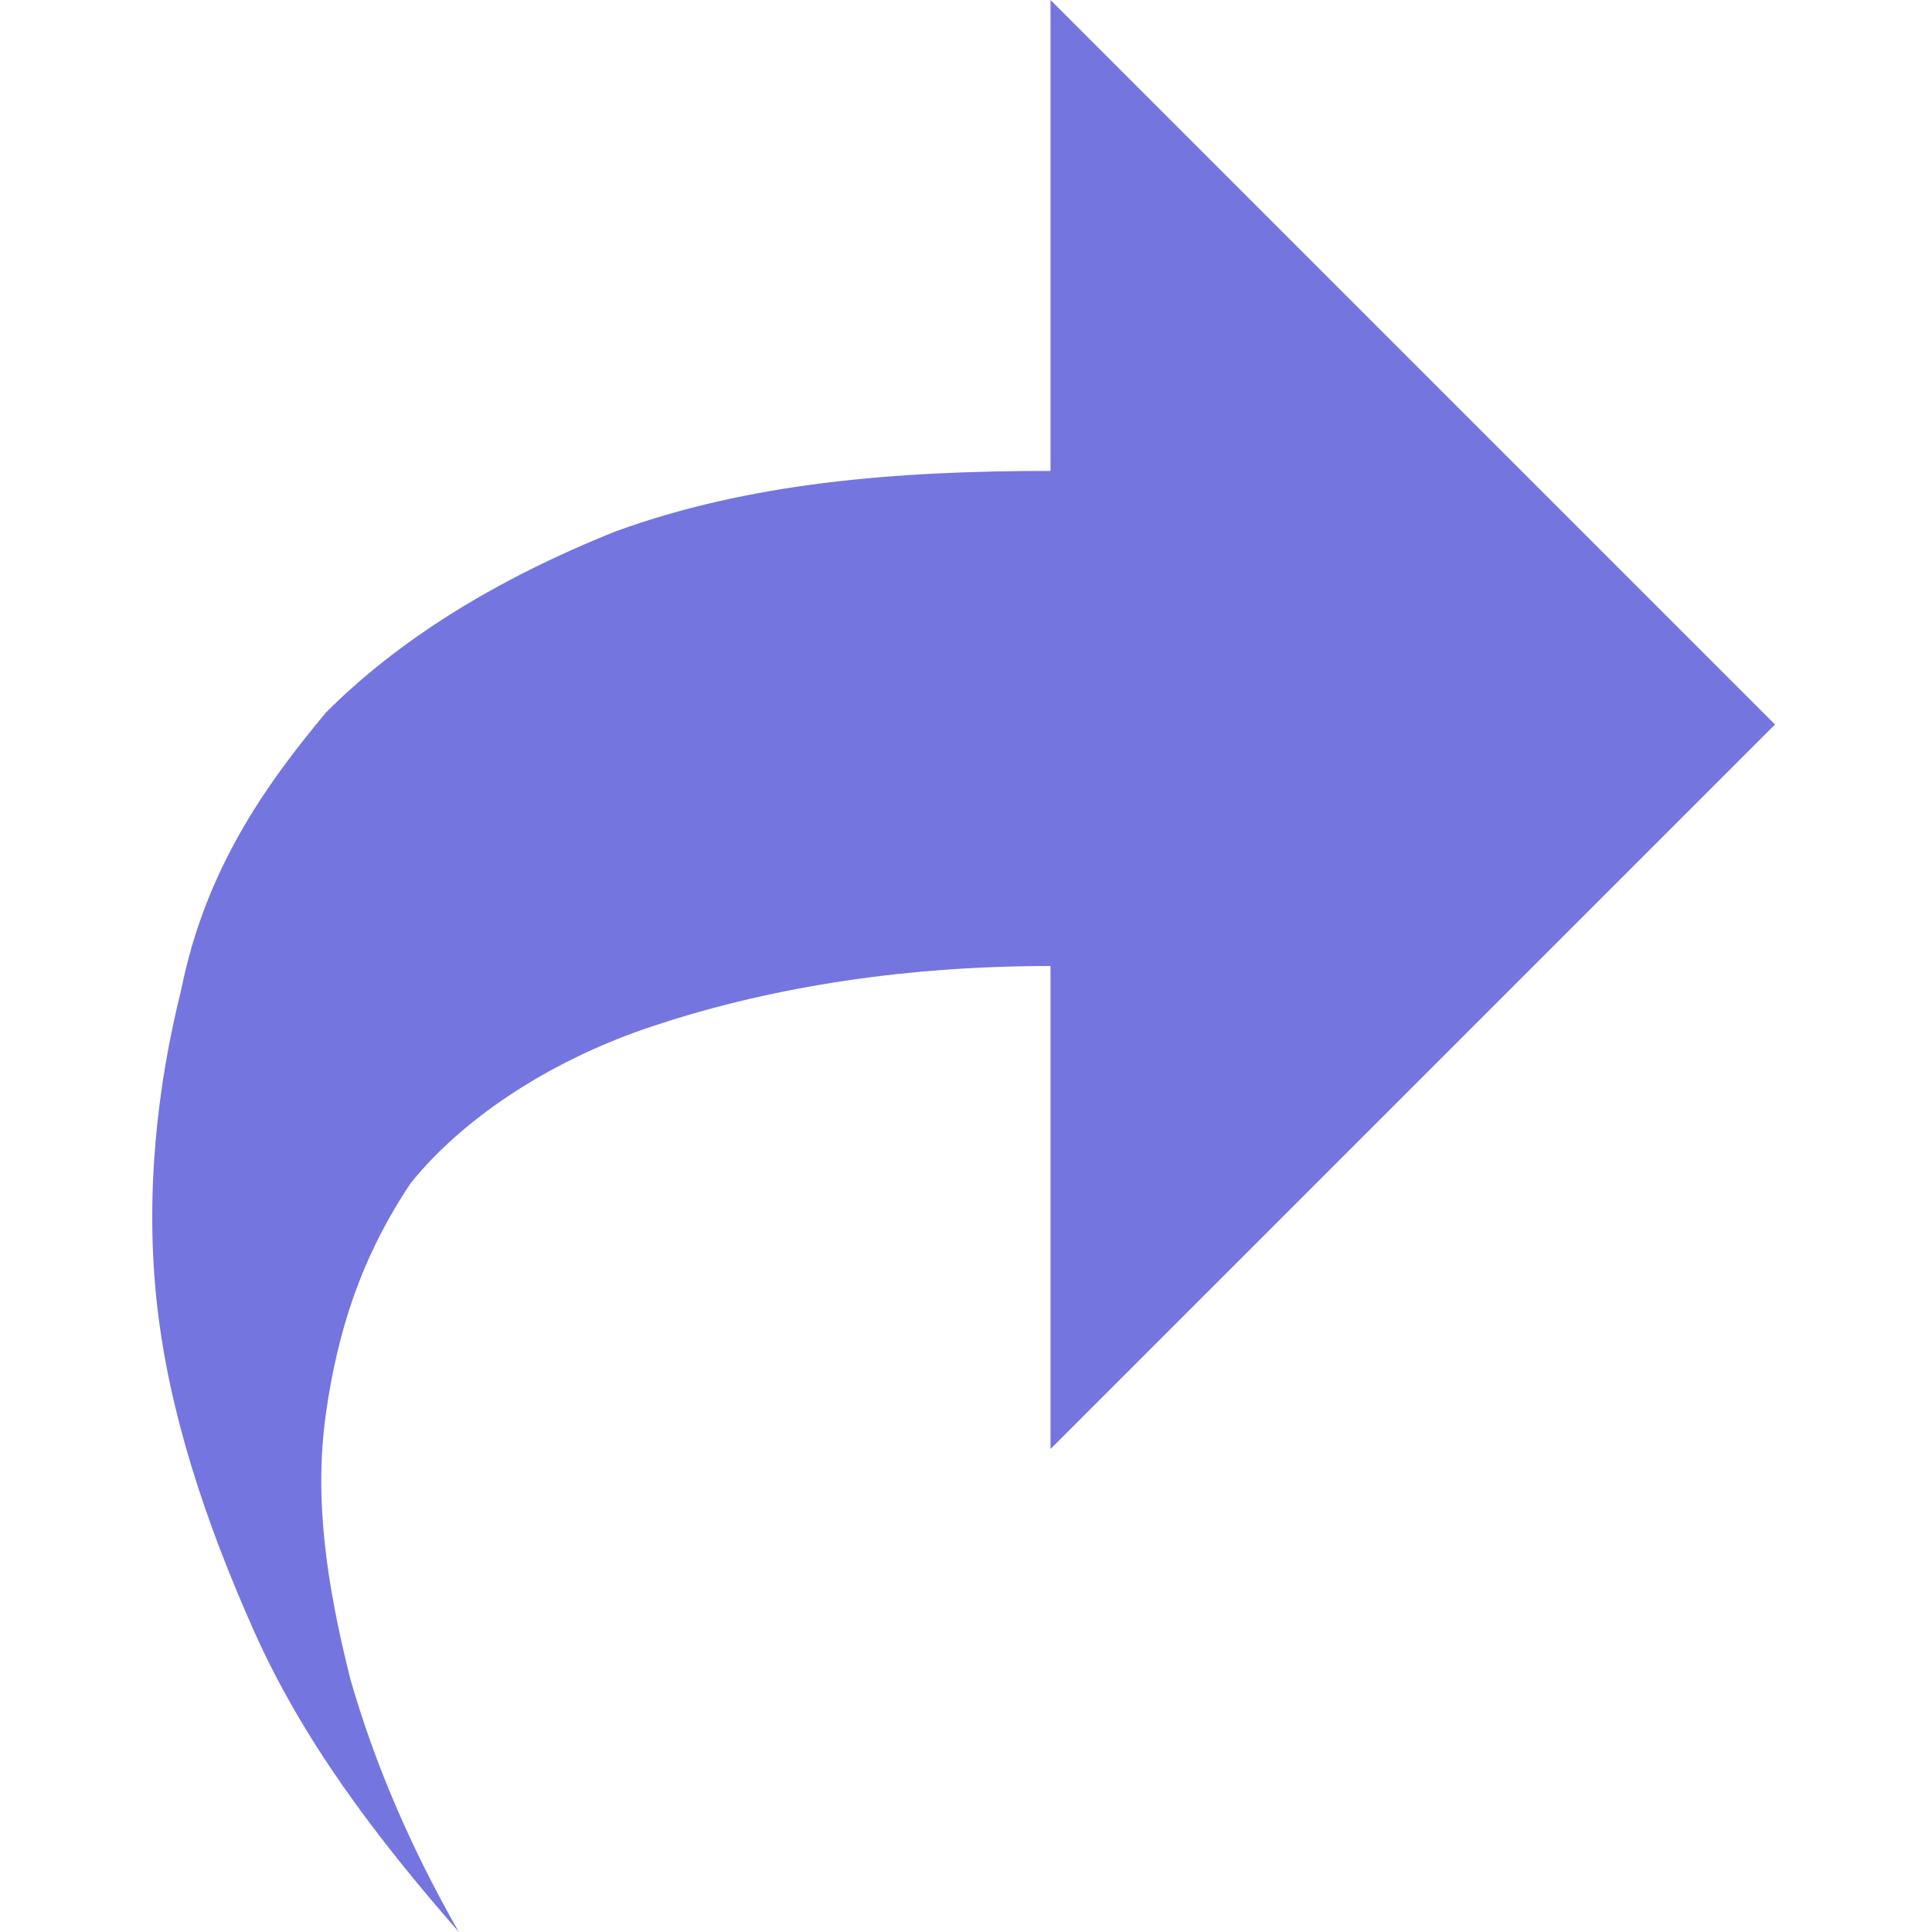
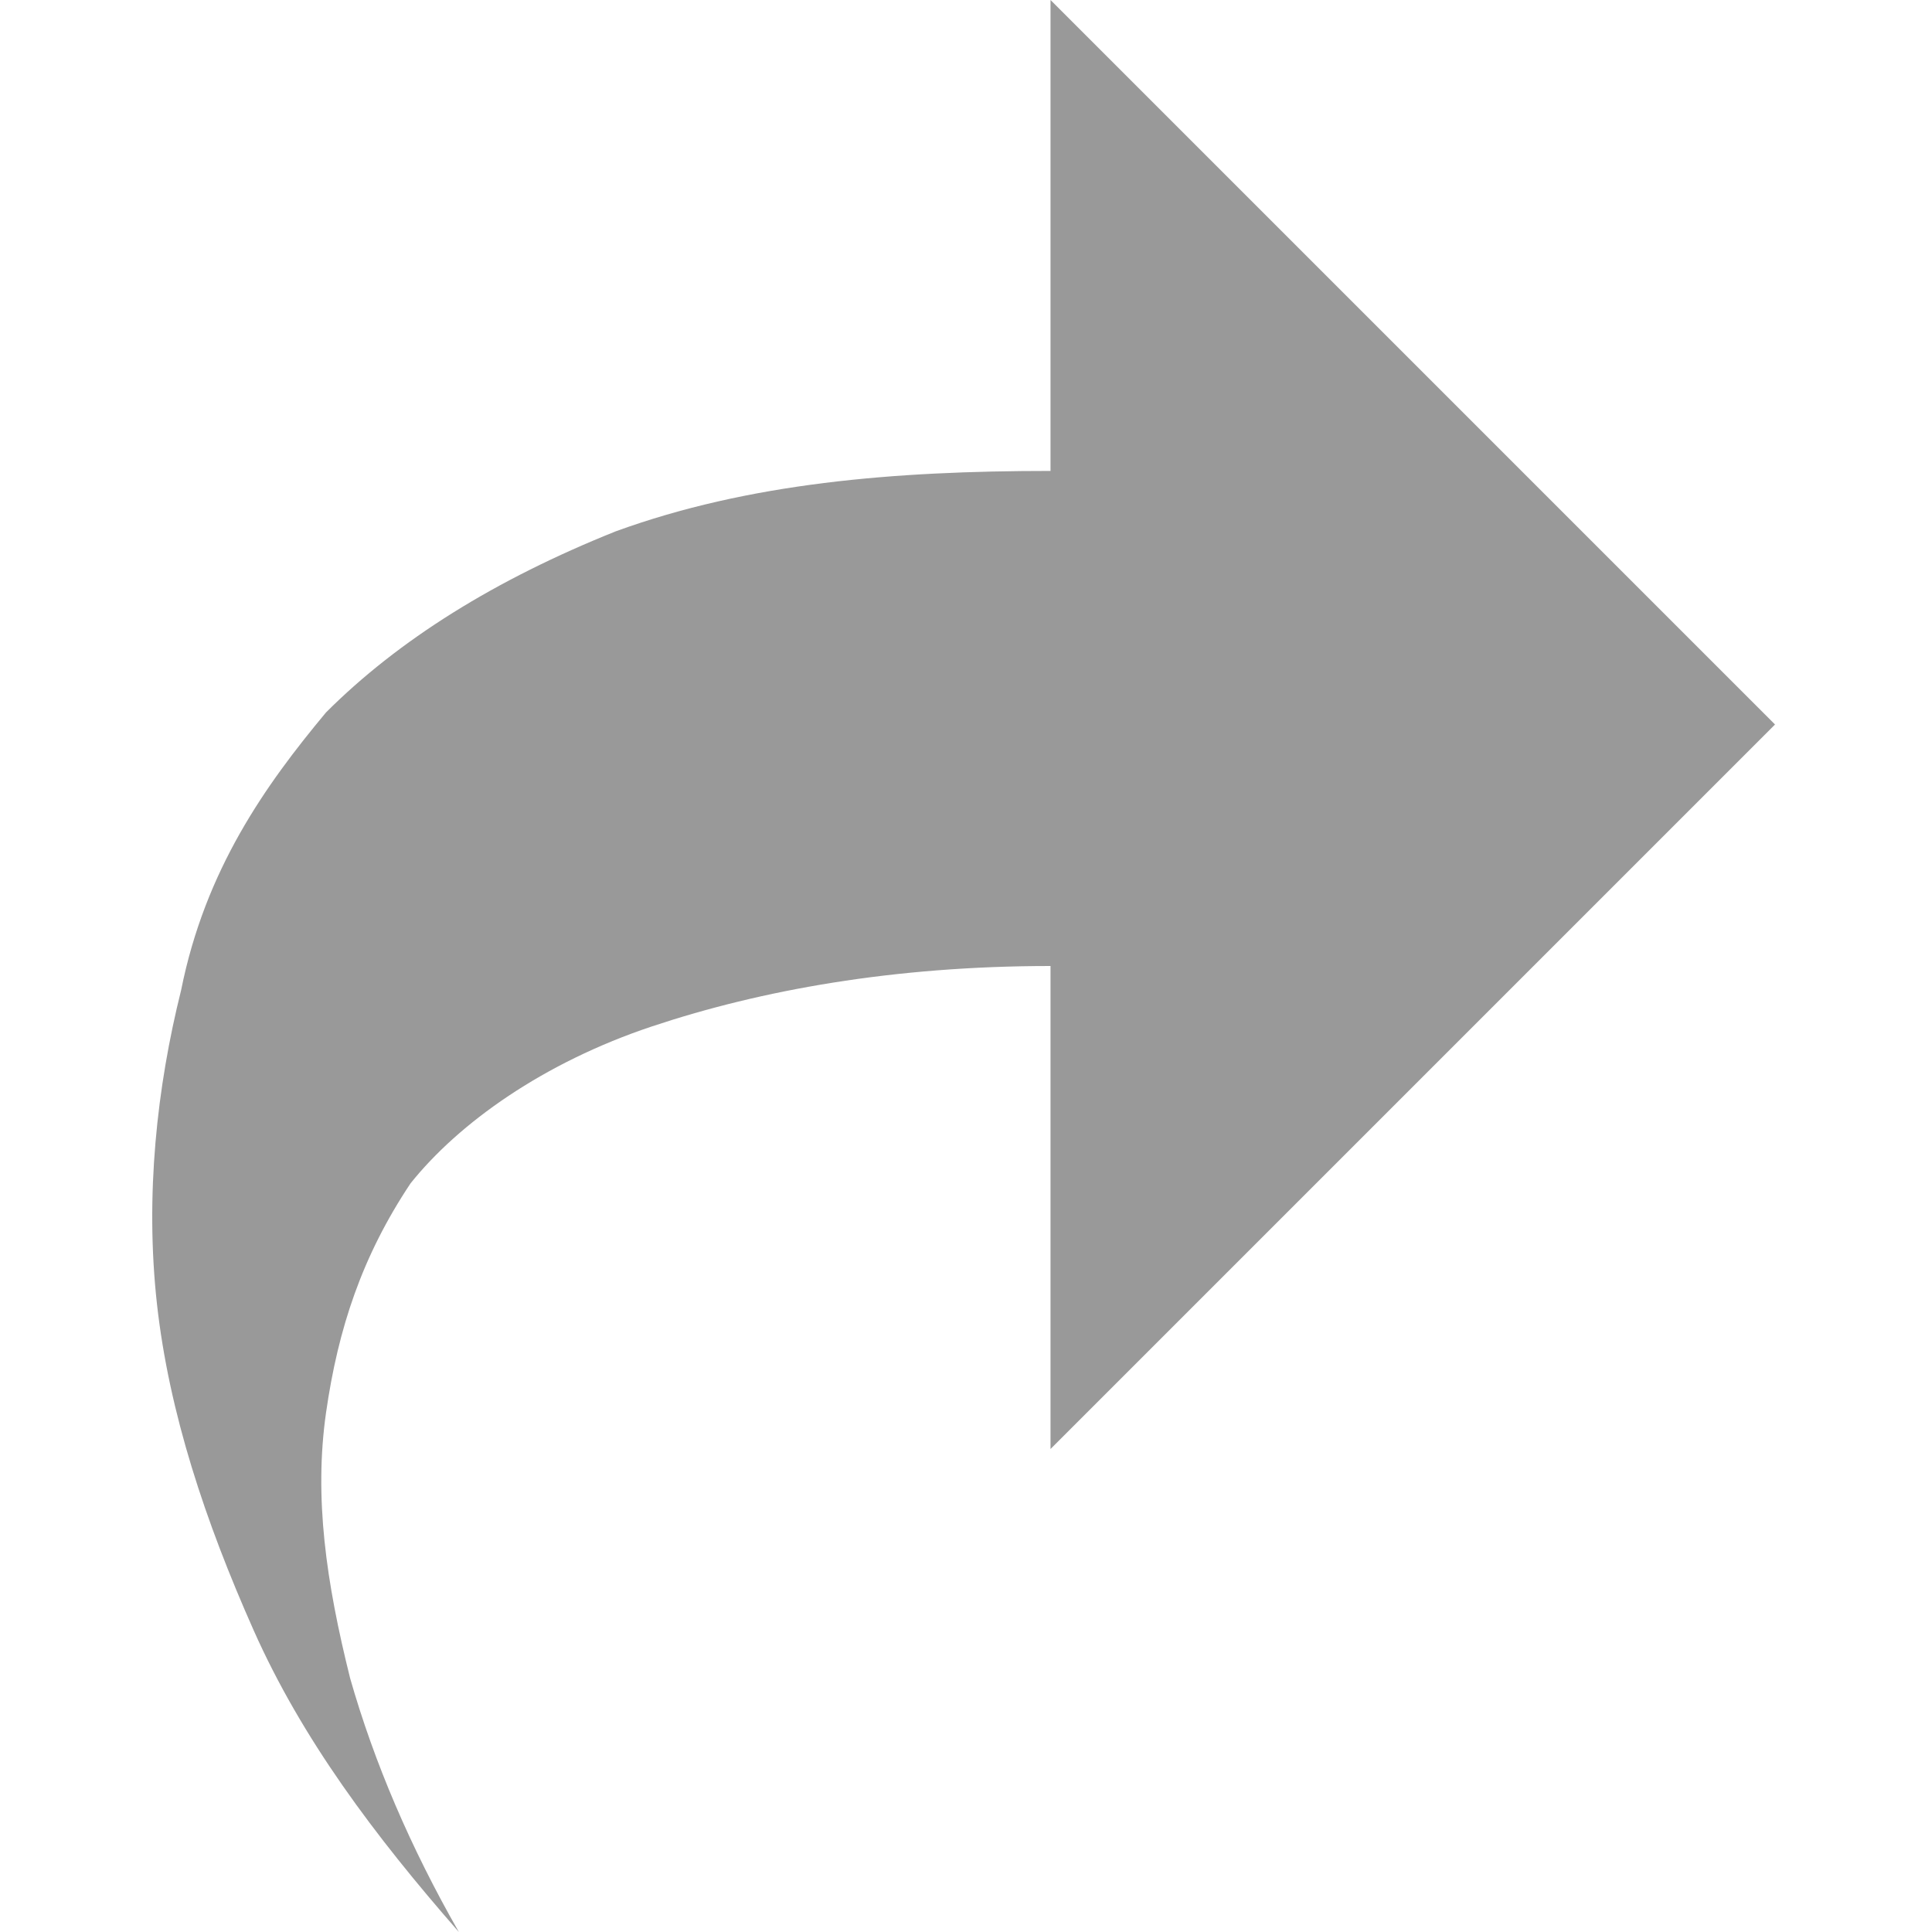
<svg xmlns="http://www.w3.org/2000/svg" version="1.1" x="0px" y="0px" width="16px" height="16px" viewBox="-1.2 0 16 16" style="overflow:visible;enable-background:new -1.2 0 16 16;" xml:space="preserve" preserveAspectRatio="xMinYMid meet">
  <defs>
</defs>
-   <path style="fill:#7575E0;" d="M7.5,3.9V0l6,6l-6,6V8C6.2,8,5.1,8.2,4.2,8.5S2.6,9.3,2.2,9.8c-0.4,0.6-0.6,1.2-0.7,1.9  c-0.1,0.7,0,1.4,0.2,2.2c0.2,0.7,0.5,1.4,0.9,2.1c-0.7-0.8-1.3-1.6-1.7-2.5c-0.4-0.9-0.7-1.8-0.8-2.7c-0.1-0.9,0-1.8,0.2-2.6  C0.5,7.2,1,6.5,1.5,5.9c0.6-0.6,1.4-1.1,2.4-1.5C5,4,6.2,3.9,7.5,3.9z" />
+   <path style="fill:#999999;" d="M7.5,3.9V0l6,6l-6,6V8C6.2,8,5.1,8.2,4.2,8.5S2.6,9.3,2.2,9.8c-0.4,0.6-0.6,1.2-0.7,1.9  c-0.1,0.7,0,1.4,0.2,2.2c0.2,0.7,0.5,1.4,0.9,2.1c-0.7-0.8-1.3-1.6-1.7-2.5c-0.4-0.9-0.7-1.8-0.8-2.7c-0.1-0.9,0-1.8,0.2-2.6  C0.5,7.2,1,6.5,1.5,5.9c0.6-0.6,1.4-1.1,2.4-1.5C5,4,6.2,3.9,7.5,3.9z" />
</svg>
